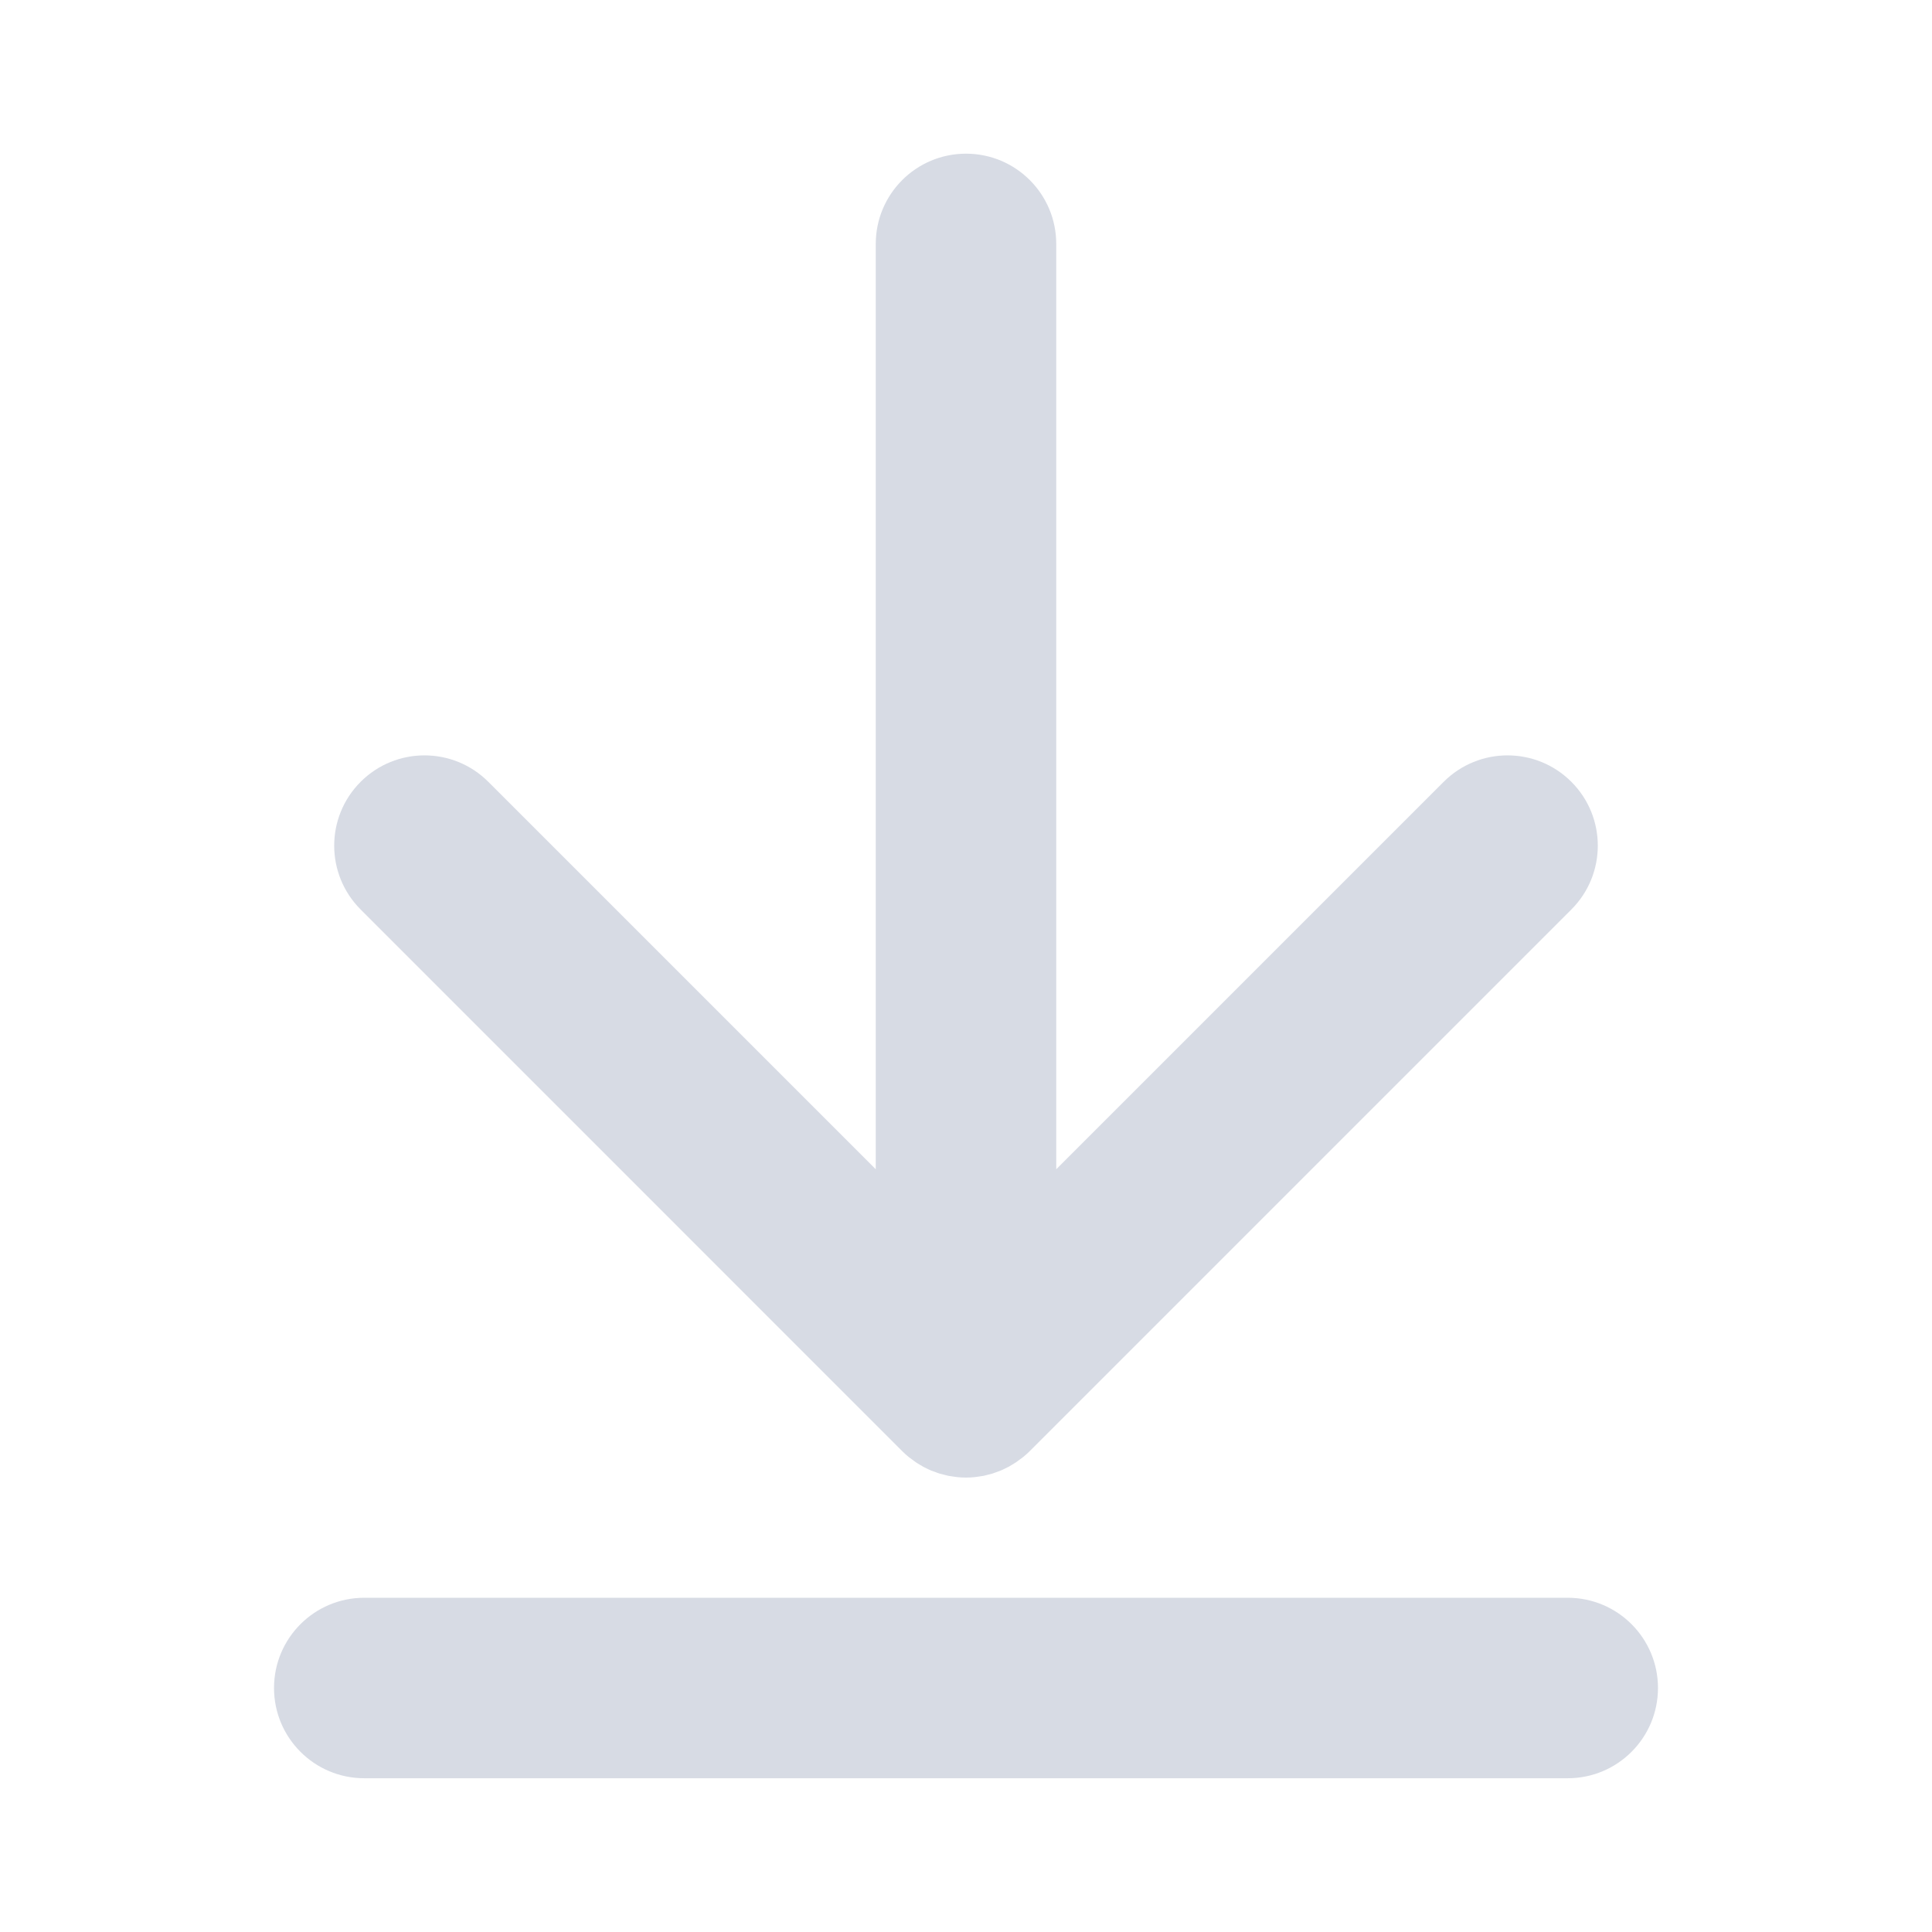
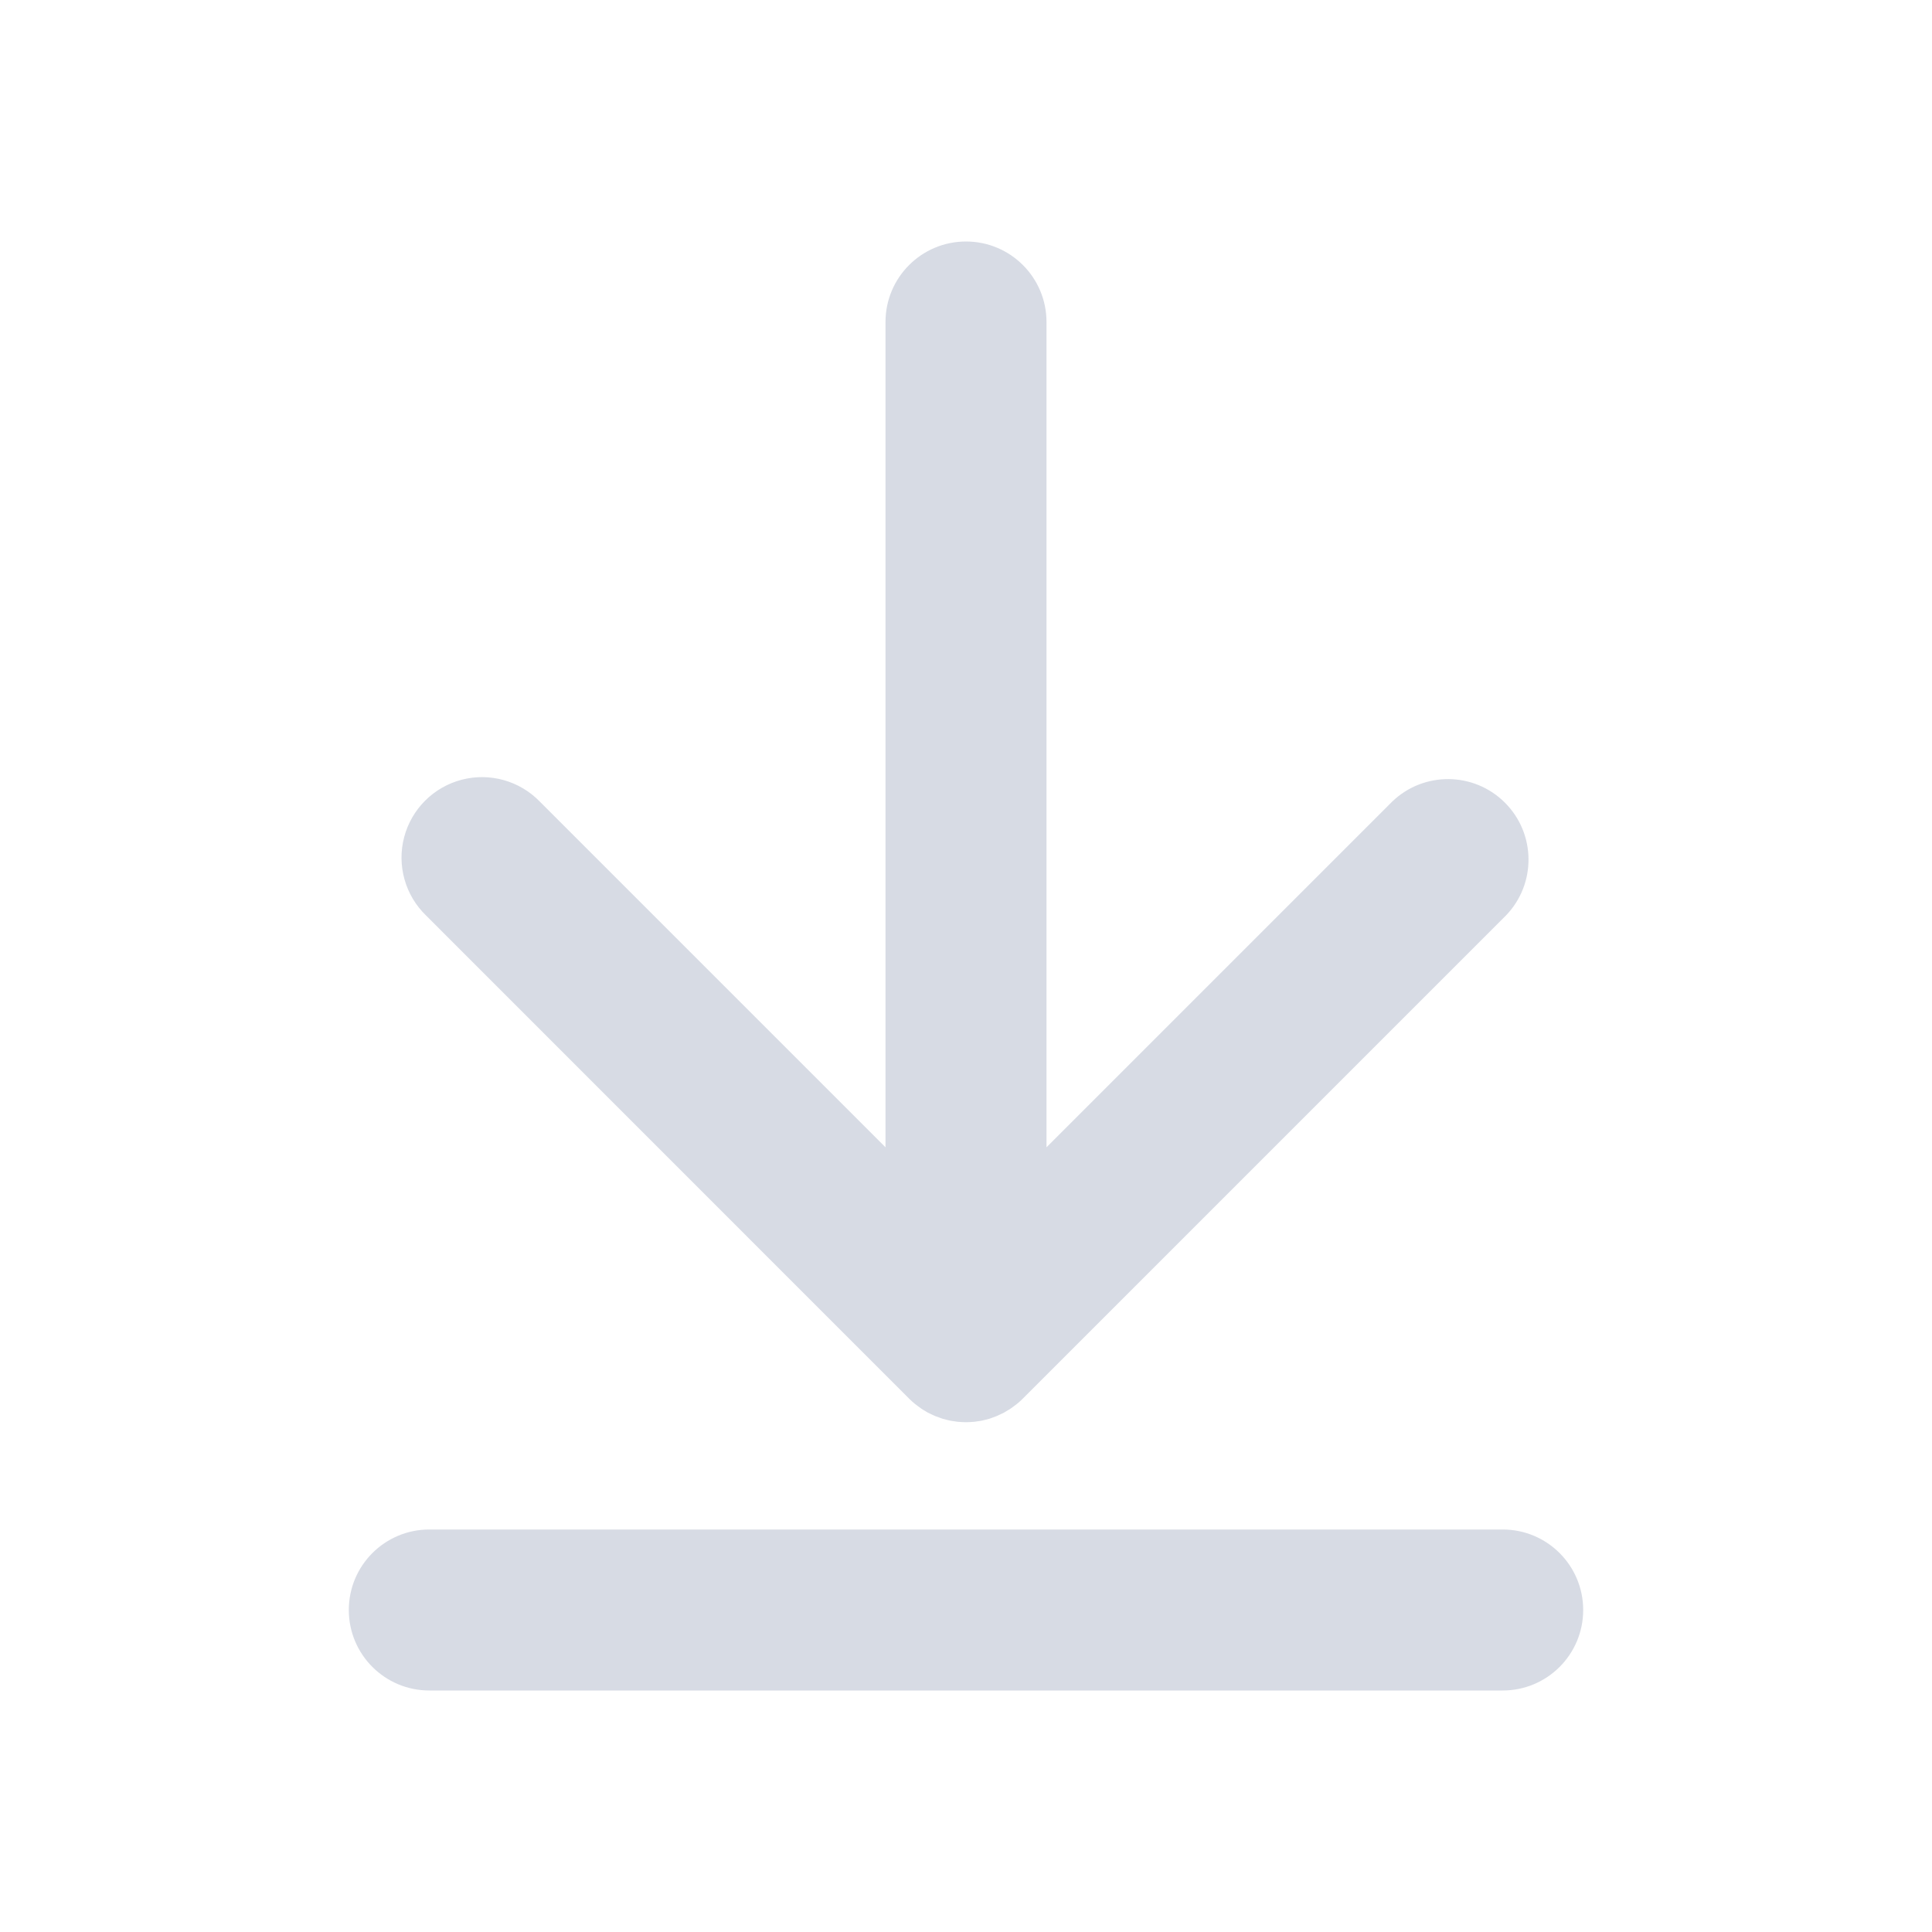
<svg xmlns="http://www.w3.org/2000/svg" id="Flat" viewBox="0 0 24 24" version="1.1" width="24" height="24">
  <defs id="defs1" />
-   <path d="M 4.48,11.298 A 1.121,1.121 0 1 1 6.066,9.712 L 10.879,14.525 V 3.03 a 1.121,1.121 0 0 1 2.242,0 V 14.525 l 4.813,-4.813 a 1.121,1.121 0 0 1 1.586,1.586 l -6.727,6.727 c -6.54e-4,7.47e-4 -0.002,0.001 -0.002,0.002 q -0.038,0.038 -0.08,0.072 c -0.013,0.011 -0.027,0.02 -0.041,0.03 -0.016,0.012 -0.031,0.024 -0.047,0.035 -0.016,0.011 -0.033,0.02 -0.049,0.03 -0.015,0.009 -0.03,0.018 -0.045,0.027 -0.017,0.009 -0.034,0.017 -0.051,0.025 -0.016,0.008 -0.032,0.016 -0.048,0.022 -0.017,0.007 -0.034,0.012 -0.051,0.019 -0.018,0.006 -0.035,0.013 -0.053,0.019 -0.017,0.005 -0.034,0.009 -0.051,0.013 -0.018,0.005 -0.037,0.01 -0.055,0.014 -0.02,0.004 -0.039,0.006 -0.059,0.009 -0.017,0.002 -0.033,0.005 -0.05,0.007 -0.037,0.004 -0.074,0.006 -0.111,0.006 -0.037,0 -0.074,-0.002 -0.111,-0.006 -0.017,-0.002 -0.033,-0.005 -0.05,-0.007 -0.02,-0.003 -0.039,-0.005 -0.059,-0.009 -0.019,-0.004 -0.037,-0.009 -0.055,-0.014 -0.017,-0.004 -0.034,-0.008 -0.051,-0.013 -0.018,-0.005 -0.035,-0.012 -0.053,-0.019 -0.017,-0.006 -0.034,-0.012 -0.051,-0.018 -0.016,-0.007 -0.032,-0.015 -0.048,-0.022 -0.017,-0.008 -0.034,-0.016 -0.051,-0.025 -0.015,-0.008 -0.03,-0.018 -0.045,-0.027 -0.016,-0.01 -0.033,-0.019 -0.049,-0.03 -0.016,-0.011 -0.032,-0.023 -0.047,-0.035 -0.014,-0.01 -0.027,-0.02 -0.041,-0.03 q -0.042,-0.034 -0.08,-0.072 c -7.47e-4,-6.54e-4 -0.002,-0.001 -0.002,-0.002 z M 19.475,19.848 H 4.525 a 1.121,1.121 0 1 0 0,2.242 H 19.475 a 1.121,1.121 0 0 0 0,-2.242 z" id="path1" style="stroke-width:0.093;fill:#d7dbe4;fill-opacity:1" />
+   <path d="M 5.293,11.373 A 1,1 0 1 1 6.707,9.959 L 11,14.252 V 4 a 1,1 0 0 1 2,0 V 14.252 l 4.293,-4.293 a 1,1 0 0 1 1.414,1.414 l -6,6 c -5.83e-4,6.66e-4 -0.001,0.001 -0.002,0.002 q -0.034,0.034 -0.071,0.064 c -0.012,0.01 -0.024,0.018 -0.036,0.027 -0.014,0.011 -0.028,0.021 -0.042,0.031 -0.014,0.01 -0.029,0.018 -0.044,0.027 -0.013,0.008 -0.026,0.016 -0.04,0.024 -0.015,0.008 -0.03,0.015 -0.046,0.022 -0.014,0.007 -0.028,0.014 -0.043,0.02 -0.015,0.006 -0.03,0.011 -0.045,0.017 -0.016,0.006 -0.031,0.012 -0.047,0.017 -0.015,0.004 -0.03,0.008 -0.046,0.012 -0.016,0.004 -0.033,0.009 -0.049,0.012 -0.017,0.004 -0.035,0.005 -0.053,0.008 -0.015,0.002 -0.029,0.005 -0.044,0.006 -0.033,0.003 -0.066,0.005 -0.099,0.005 -0.033,0 -0.066,-0.002 -0.099,-0.005 -0.015,-0.001 -0.029,-0.004 -0.044,-0.006 -0.018,-0.003 -0.035,-0.004 -0.053,-0.008 -0.017,-0.003 -0.033,-0.008 -0.049,-0.012 -0.015,-0.004 -0.03,-0.007 -0.046,-0.012 -0.016,-0.005 -0.032,-0.011 -0.047,-0.017 -0.015,-0.005 -0.03,-0.01 -0.045,-0.016 -0.015,-0.006 -0.029,-0.013 -0.043,-0.02 -0.015,-0.007 -0.031,-0.014 -0.046,-0.022 -0.014,-0.007 -0.027,-0.016 -0.04,-0.024 -0.015,-0.009 -0.03,-0.017 -0.044,-0.027 -0.015,-0.01 -0.028,-0.021 -0.042,-0.031 -0.012,-0.009 -0.024,-0.017 -0.036,-0.027 q -0.037,-0.03 -0.071,-0.064 c -6.66e-4,-5.83e-4 -0.001,-0.001 -0.002,-0.002 z M 18.667,19 H 5.333 a 1,1 0 1 0 0,2 H 18.667 a 1,1 0 0 0 0,-2 z" id="path1" style="fill:#d7dbe4;fill-opacity:1;stroke-width:0.083" />
</svg>
